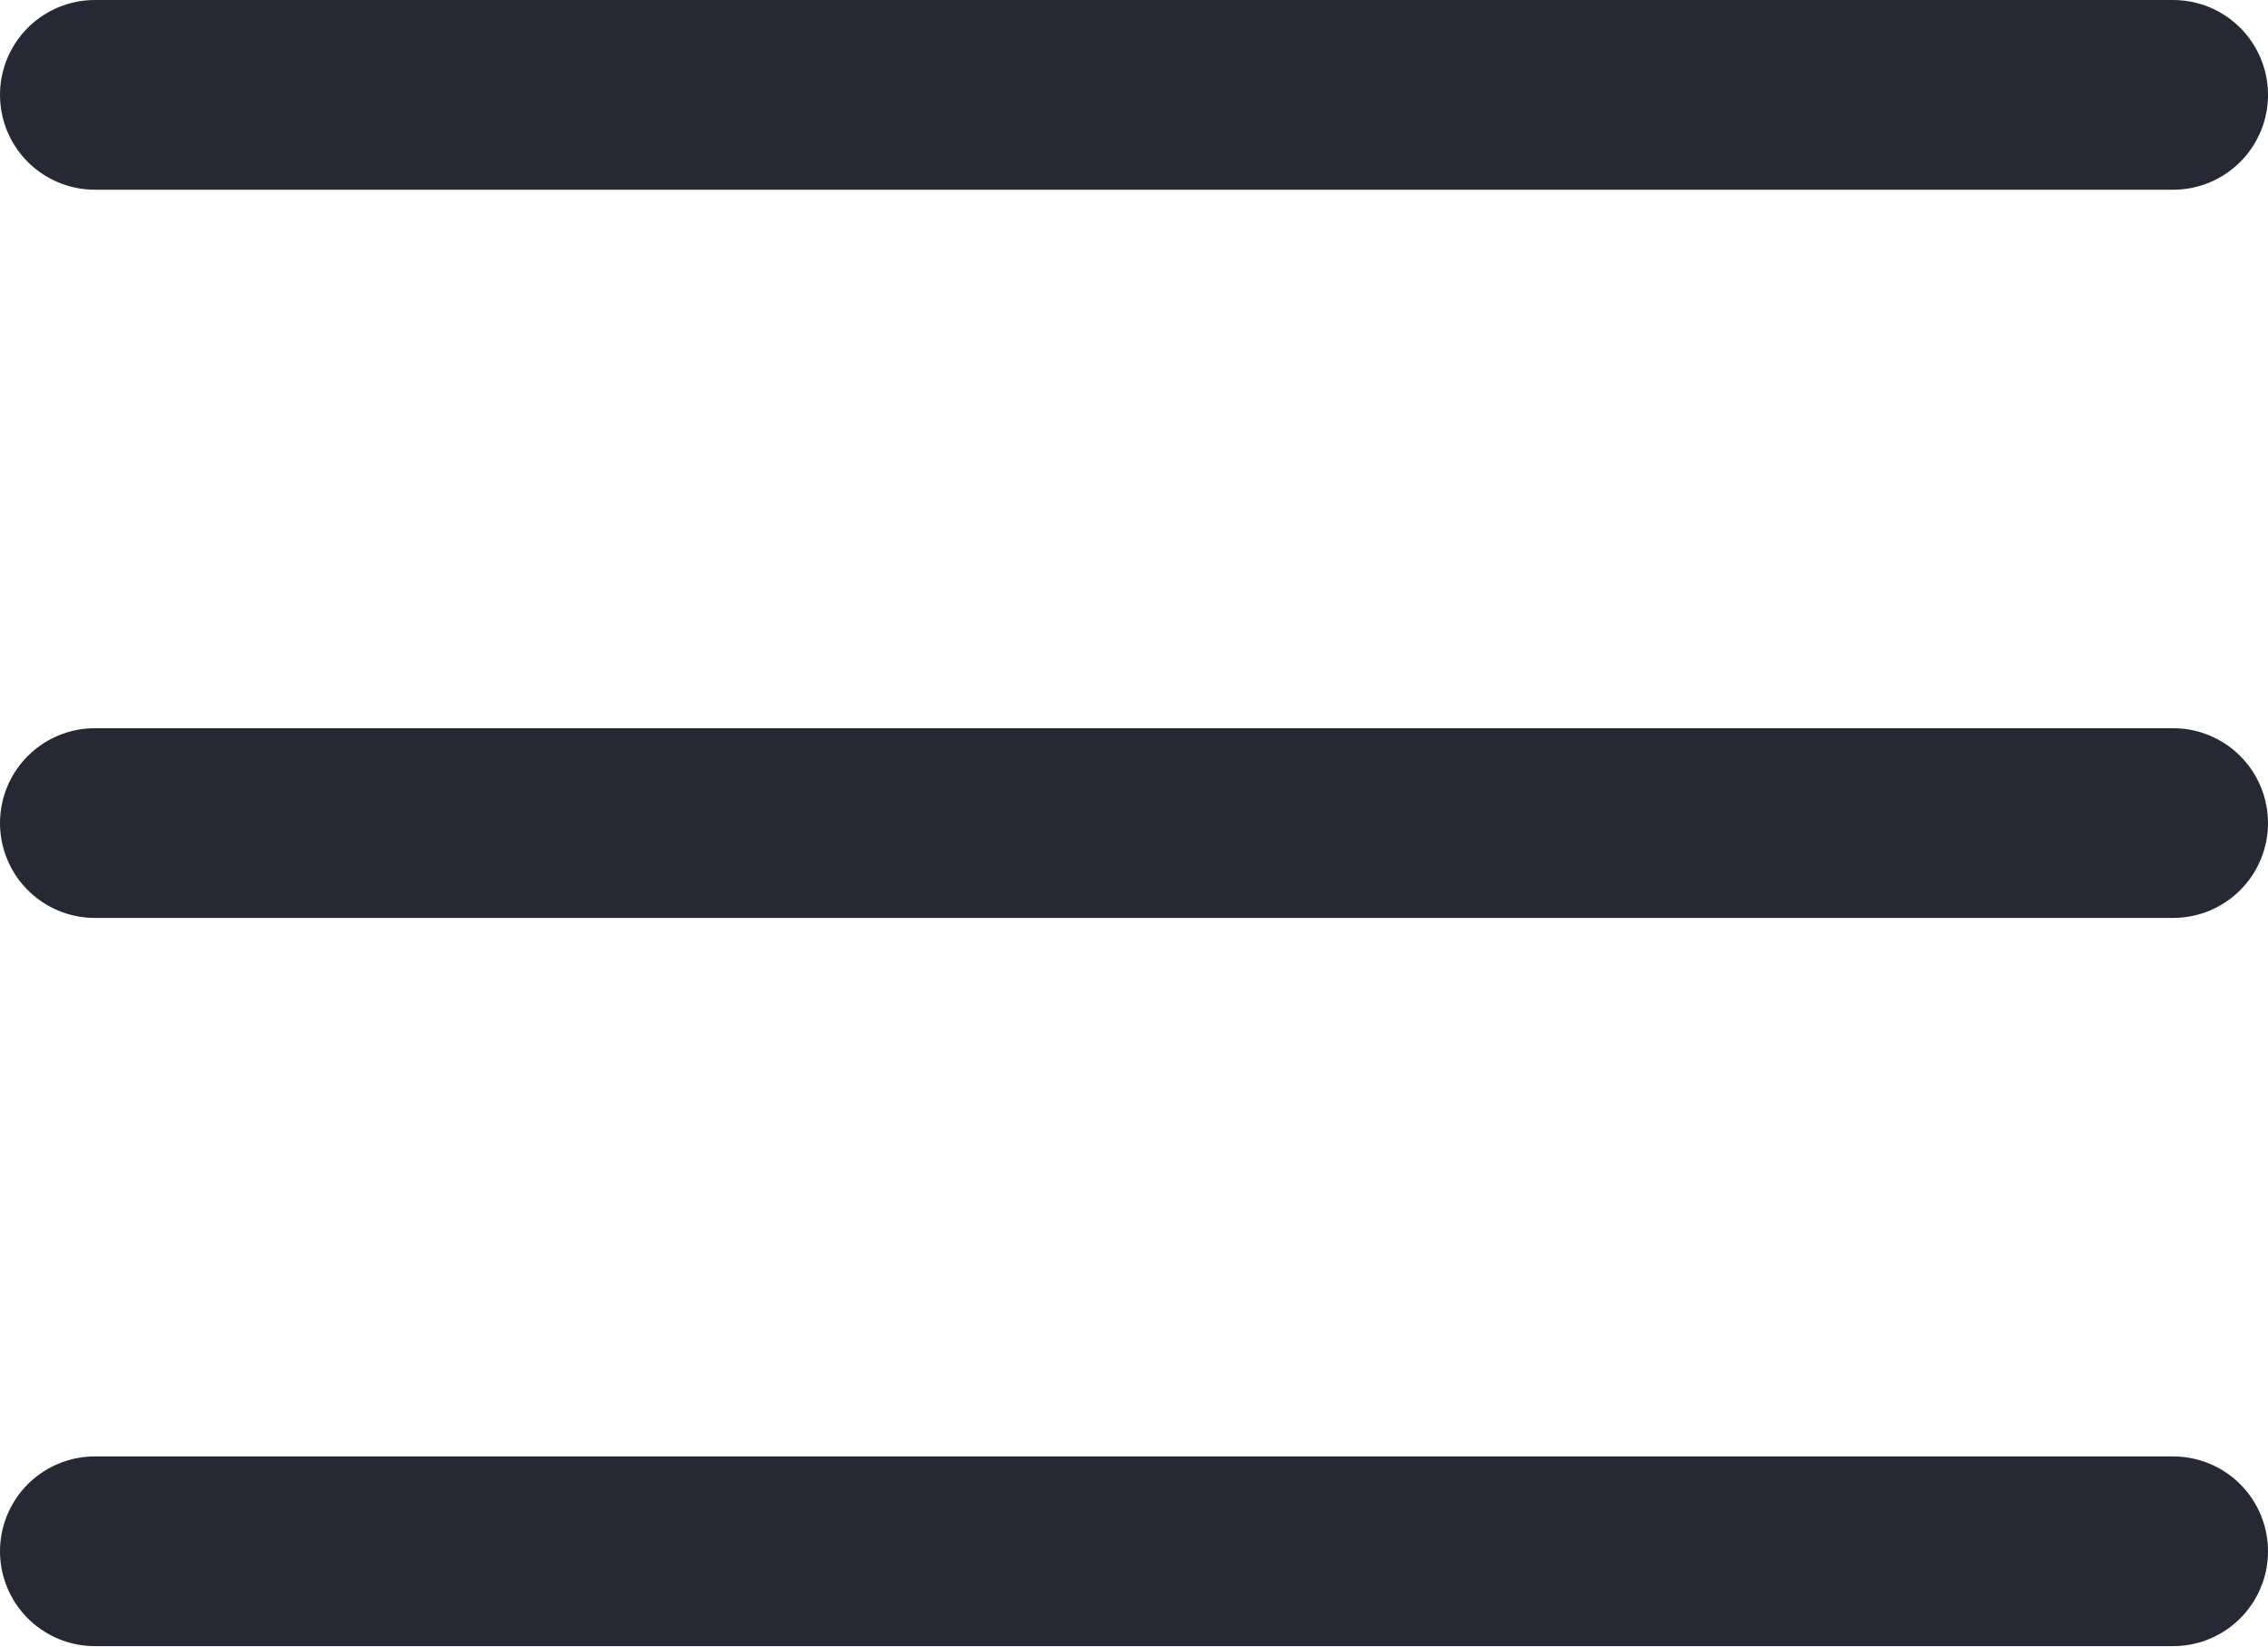
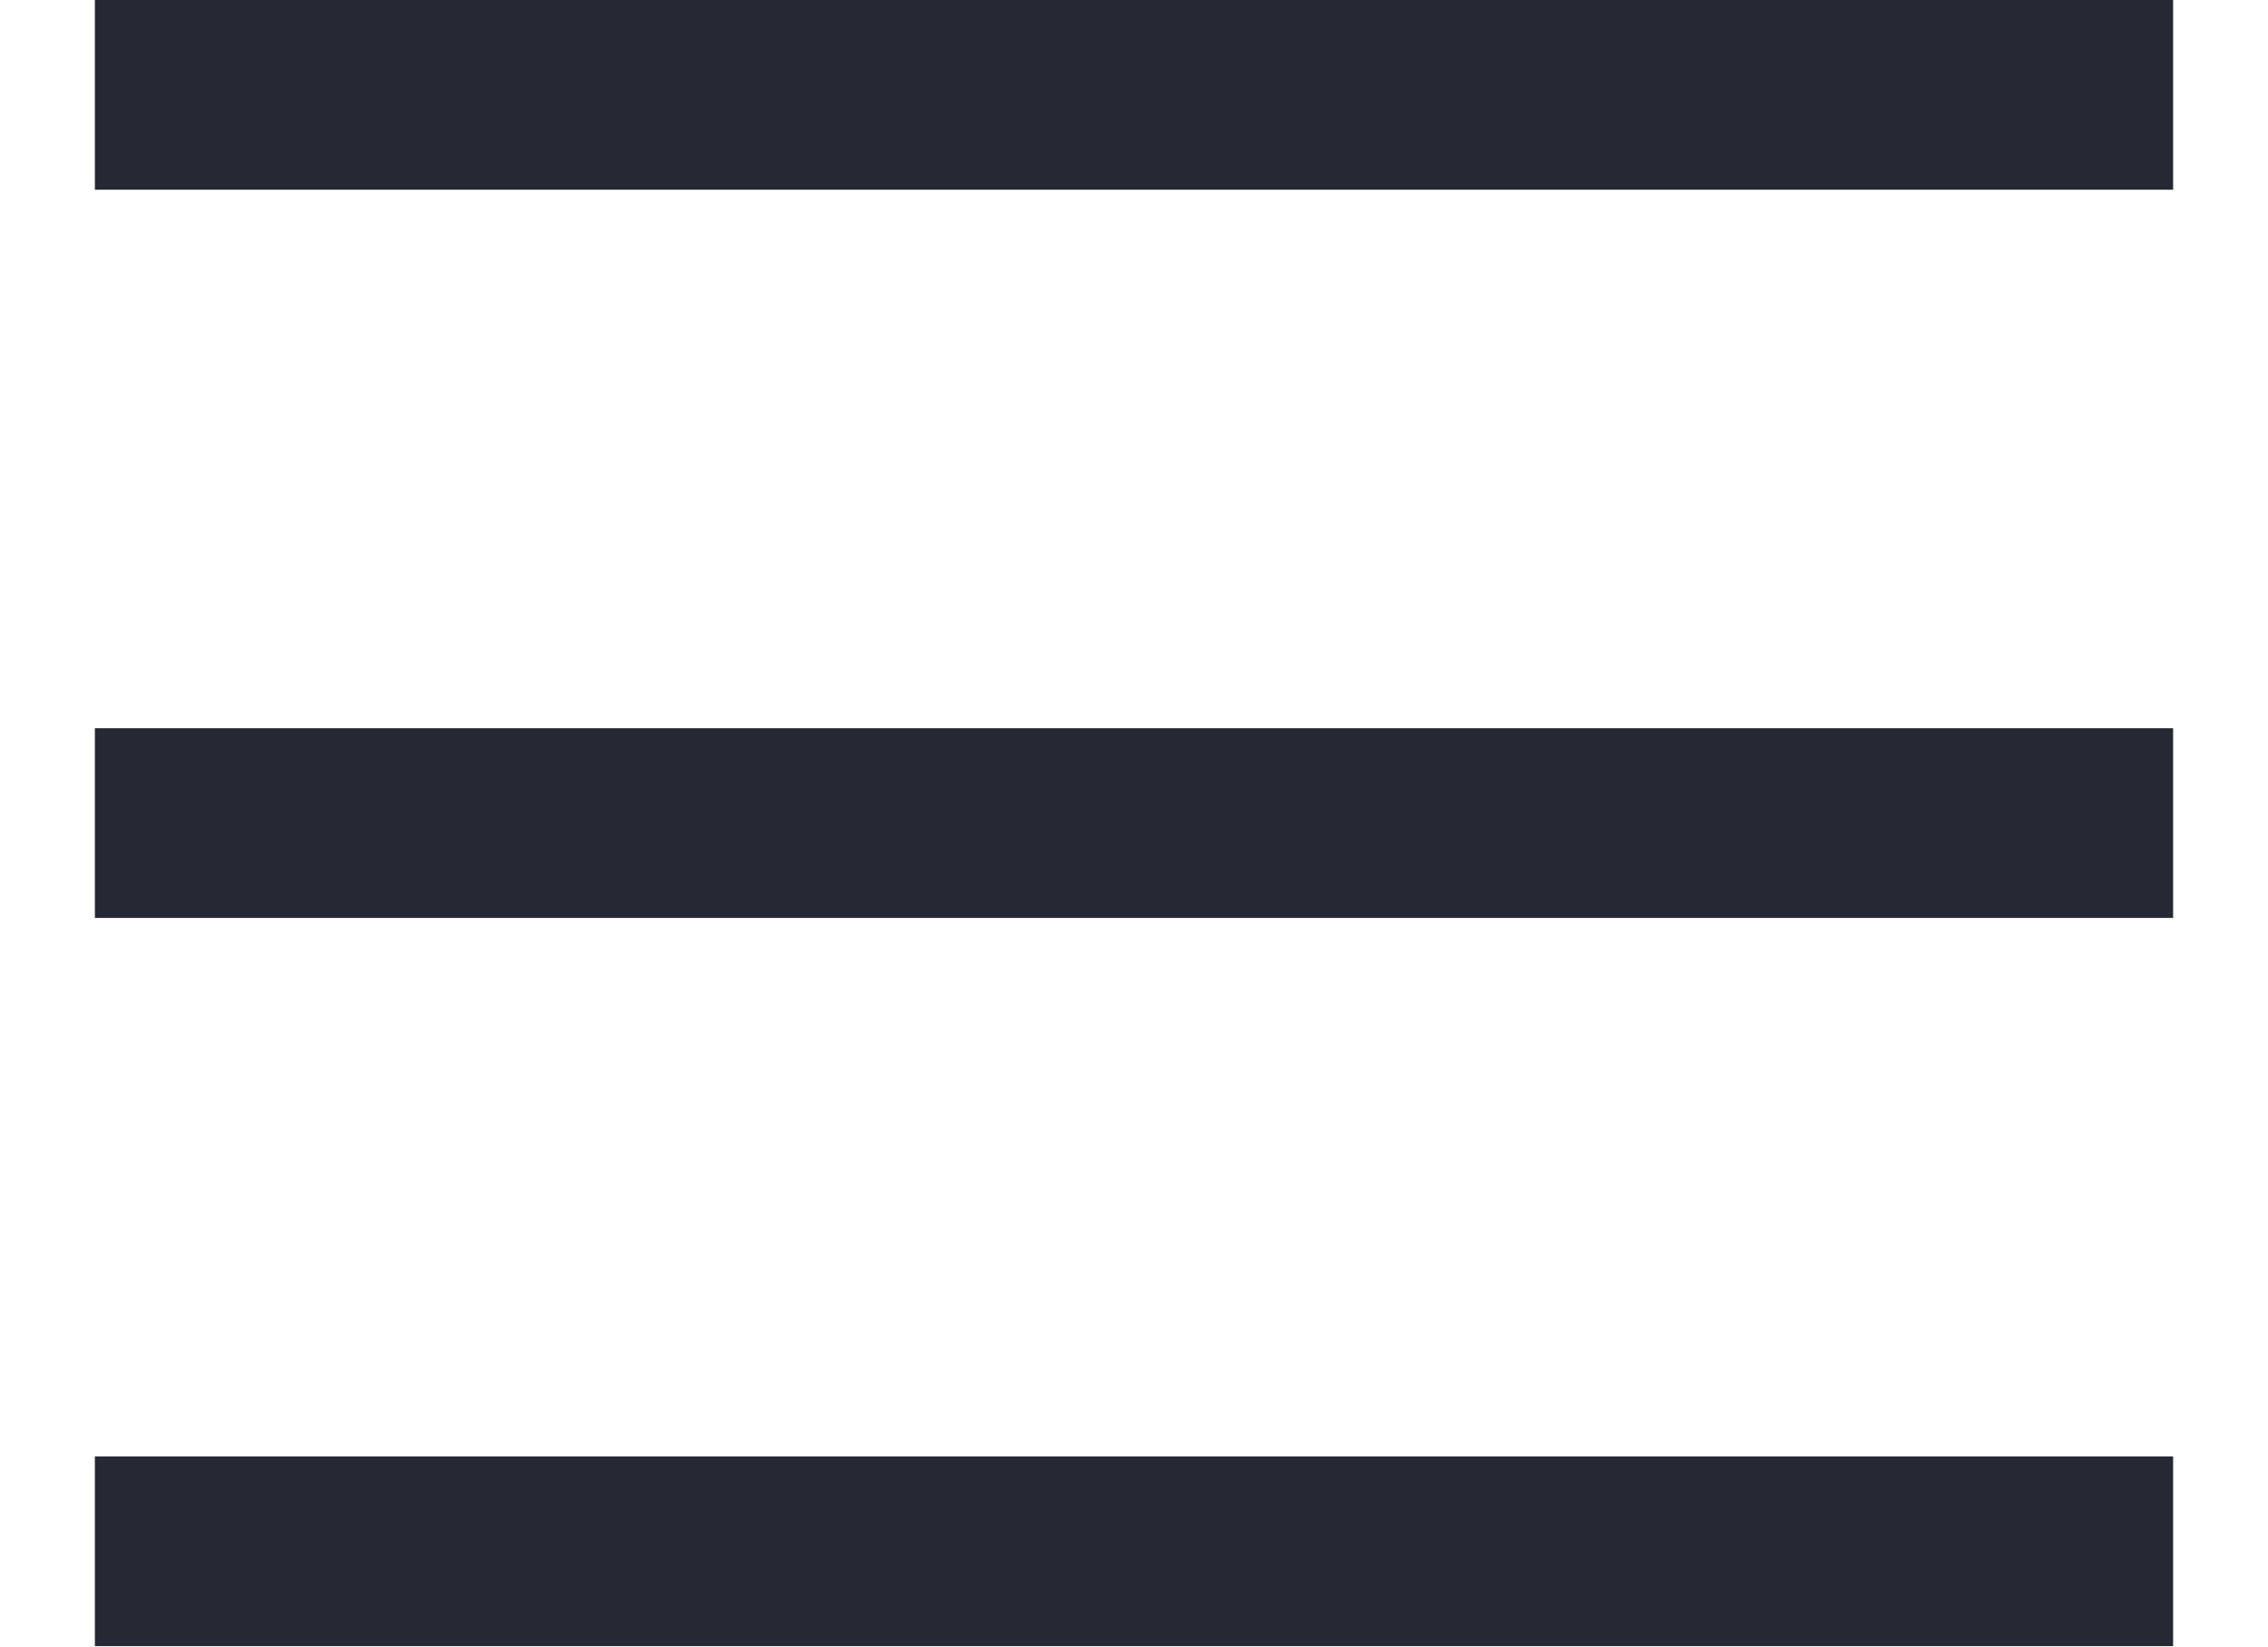
<svg xmlns="http://www.w3.org/2000/svg" width="23.903" height="17.354" viewBox="0 0 23.903 17.354">
  <g id="Group_1038" data-name="Group 1038" transform="translate(-319.5 -35.5)">
-     <line id="Line_9" data-name="Line 9" x2="21.903" transform="translate(320.5 36.5)" fill="none" stroke="#262833" stroke-linecap="round" stroke-width="2" />
-     <line id="Line_10" data-name="Line 10" x2="21.903" transform="translate(320.5 44.177)" fill="none" stroke="#262833" stroke-linecap="round" stroke-width="2" />
-     <line id="Line_11" data-name="Line 11" x2="21.903" transform="translate(320.5 51.854)" fill="none" stroke="#262833" stroke-linecap="round" stroke-width="2" />
+     <line id="Line_9" data-name="Line 9" x2="21.903" transform="translate(320.5 36.5)" fill="none" stroke="#262833" strokeLinecap="round" stroke-width="2" />
+     <line id="Line_10" data-name="Line 10" x2="21.903" transform="translate(320.5 44.177)" fill="none" stroke="#262833" strokeLinecap="round" stroke-width="2" />
+     <line id="Line_11" data-name="Line 11" x2="21.903" transform="translate(320.5 51.854)" fill="none" stroke="#262833" strokeLinecap="round" stroke-width="2" />
  </g>
</svg>
